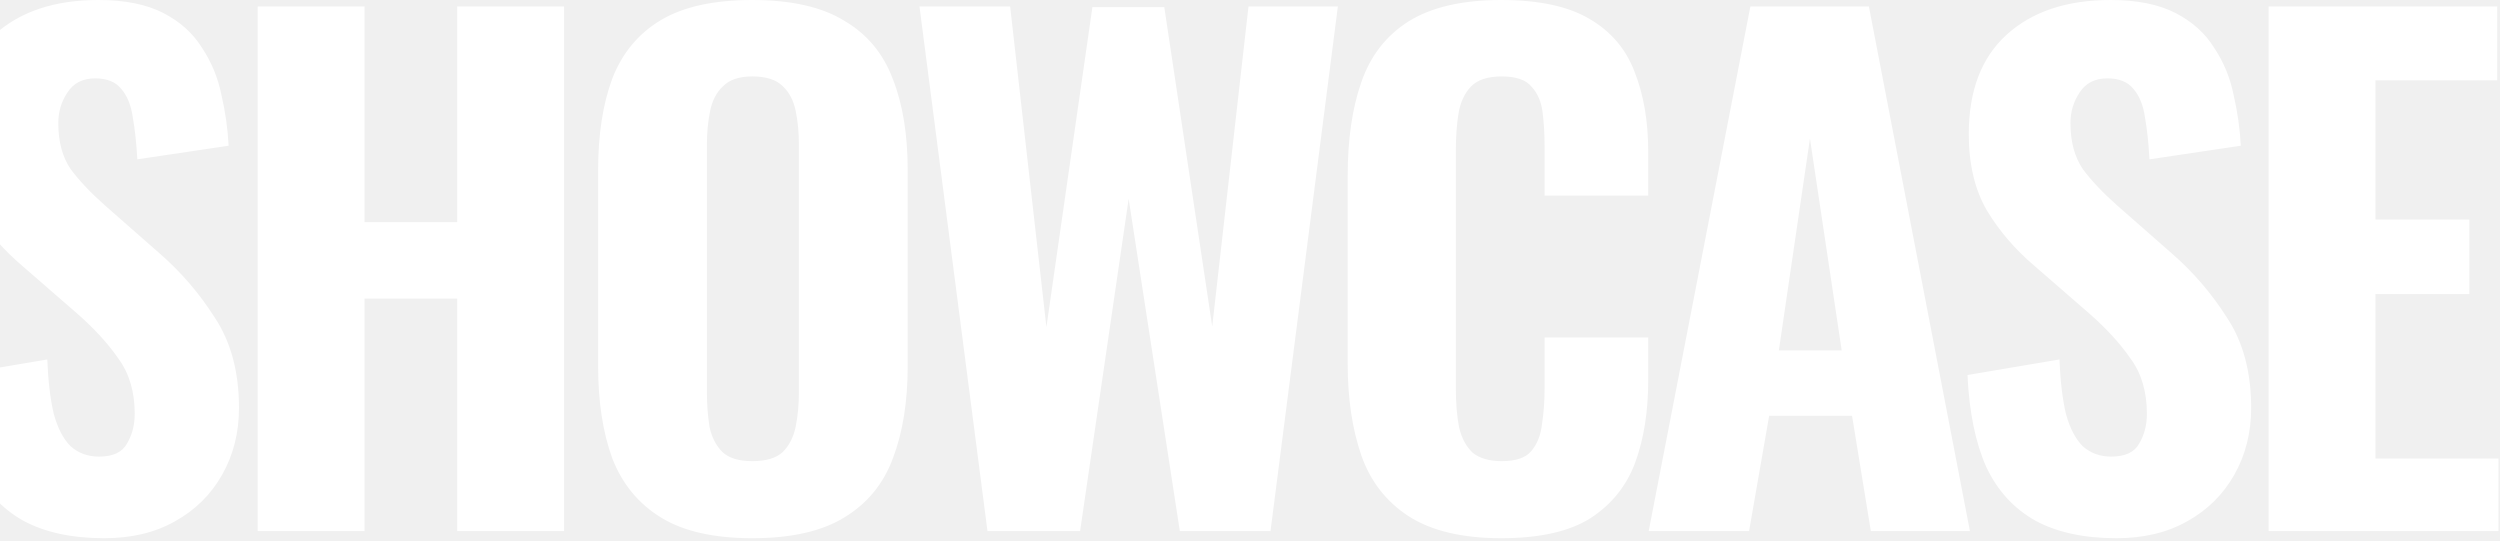
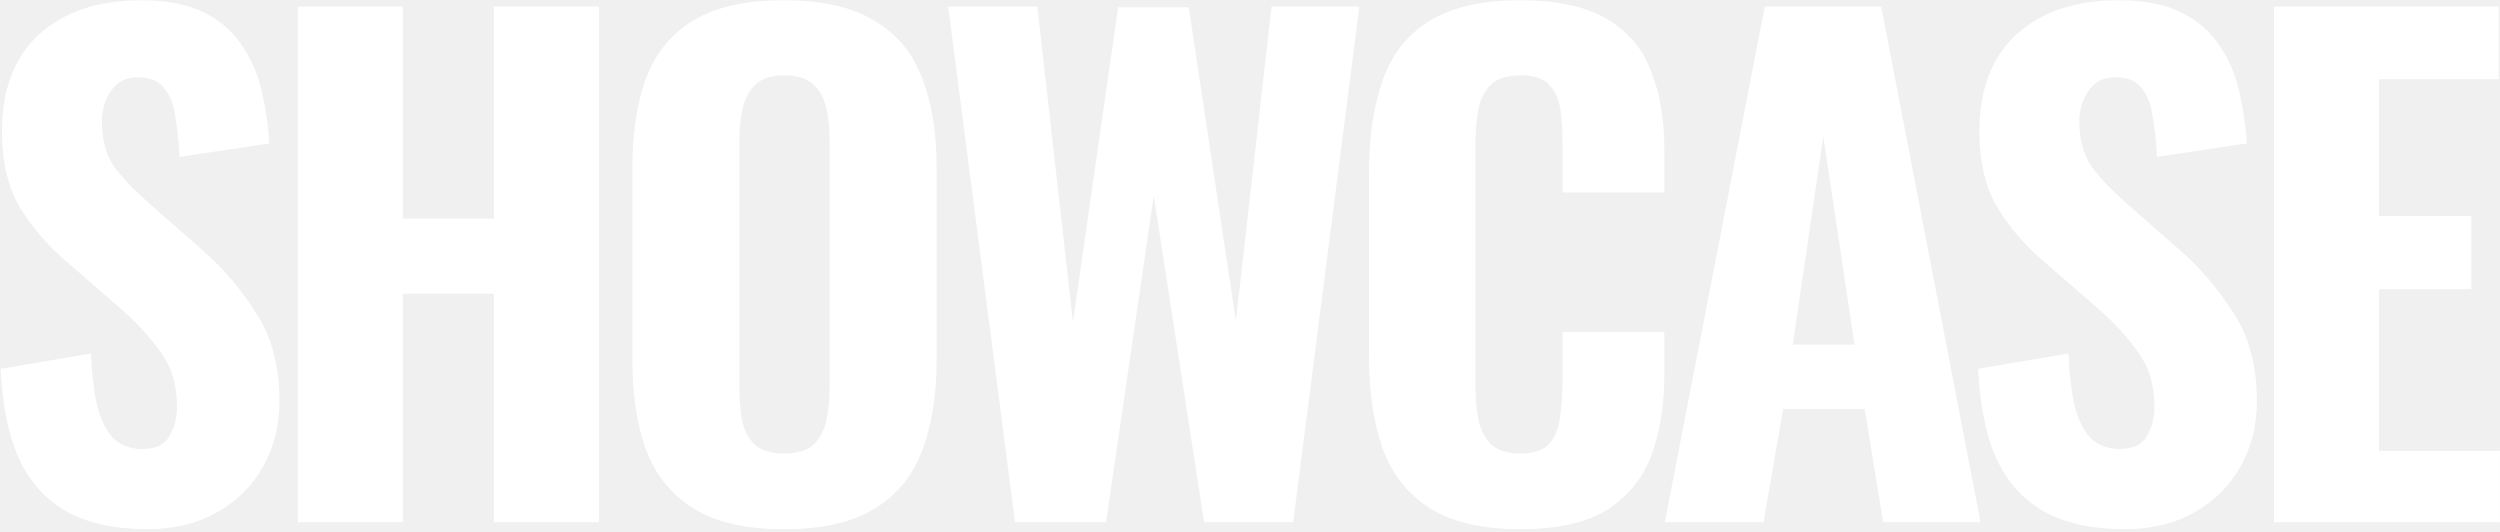
- <svg xmlns="http://www.w3.org/2000/svg" width="772" height="167" viewBox="0 0 772 167" fill="none">
-   <path d="M32.2 166.2C22.2 166.2 13.867 164.4 7.2 160.8C0.533 157.067 -4.533 151.533 -8 144.2C-11.333 136.733 -13.267 127.267 -13.8 115.8L14.6 111C14.867 117.667 15.533 123.267 16.6 127.8C17.8 132.2 19.533 135.533 21.8 137.8C24.2 139.933 27.133 141 30.6 141C34.867 141 37.733 139.667 39.2 137C40.8 134.333 41.6 131.267 41.6 127.8C41.6 121 39.933 115.333 36.6 110.8C33.4 106.133 29.133 101.467 23.8 96.8L7 82.2C1 77.133 -3.933 71.4 -7.8 65C-11.533 58.6 -13.4 50.733 -13.4 41.4C-13.4 28.067 -9.533 17.867 -1.8 10.8C6.067 3.6 16.8 -1.04904e-05 30.4 -1.04904e-05C38.533 -1.04904e-05 45.2 1.333 50.4 4C55.6 6.667 59.6 10.267 62.4 14.8C65.333 19.2 67.333 24.067 68.4 29.4C69.6 34.6 70.333 39.8 70.6 45L42.4 49.2C42.133 44.267 41.667 39.933 41 36.2C40.467 32.467 39.267 29.533 37.4 27.4C35.667 25.267 33 24.2 29.4 24.2C25.533 24.2 22.667 25.667 20.8 28.6C18.933 31.4 18 34.533 18 38C18 43.733 19.267 48.467 21.8 52.2C24.467 55.8 28.067 59.6 32.6 63.6L49 78C55.8 83.867 61.6 90.6 66.4 98.2C71.333 105.667 73.8 114.933 73.8 126C73.8 133.6 72.067 140.467 68.6 146.6C65.133 152.733 60.267 157.533 54 161C47.867 164.467 40.6 166.2 32.2 166.2ZM79.577 164L79.577 2L112.577 2V68.6H141.177V2L174.177 2L174.177 164H141.177V92.2H112.577V164H79.577ZM232.298 166.2C220.432 166.2 211.032 164.067 204.098 159.8C197.165 155.533 192.165 149.467 189.098 141.6C186.165 133.6 184.698 124.067 184.698 113L184.698 52.6C184.698 41.533 186.165 32.067 189.098 24.2C192.165 16.333 197.165 10.333 204.098 6.2C211.032 2.067 220.432 -1.04904e-05 232.298 -1.04904e-05C244.298 -1.04904e-05 253.765 2.133 260.698 6.4C267.765 10.533 272.765 16.533 275.698 24.4C278.765 32.133 280.298 41.533 280.298 52.6V113C280.298 124.067 278.765 133.6 275.698 141.6C272.765 149.467 267.765 155.533 260.698 159.8C253.765 164.067 244.298 166.2 232.298 166.2ZM232.298 142.4C236.565 142.4 239.698 141.467 241.698 139.6C243.698 137.6 245.032 135 245.698 131.8C246.365 128.467 246.698 124.933 246.698 121.2V44.6C246.698 40.867 246.365 37.4 245.698 34.2C245.032 31 243.698 28.467 241.698 26.6C239.698 24.6 236.565 23.6 232.298 23.6C228.298 23.6 225.298 24.6 223.298 26.6C221.298 28.467 219.965 31 219.298 34.2C218.632 37.4 218.298 40.867 218.298 44.6L218.298 121.2C218.298 124.933 218.565 128.467 219.098 131.8C219.765 135 221.098 137.6 223.098 139.6C225.098 141.467 228.165 142.4 232.298 142.4ZM304.933 164L283.933 2L311.933 2L323.133 101L337.333 2.2L359.533 2.2L374.333 100.8L385.533 2L413.133 2L392.333 164H364.333L348.533 61.4L333.533 164H304.933ZM463.567 166.2C451.567 166.2 442.034 163.933 434.967 159.4C428.034 154.867 423.167 148.6 420.367 140.6C417.567 132.467 416.167 123.067 416.167 112.4V54.2C416.167 43 417.567 33.4 420.367 25.4C423.167 17.267 428.034 11 434.967 6.6C442.034 2.2 451.567 -1.04904e-05 463.567 -1.04904e-05C475.167 -1.04904e-05 484.234 1.933 490.767 5.8C497.434 9.667 502.101 15.133 504.767 22.2C507.567 29.267 508.967 37.467 508.967 46.8V60.4H476.967V45.2C476.967 41.467 476.767 38 476.367 34.8C475.967 31.467 474.834 28.8 472.967 26.8C471.234 24.667 468.167 23.6 463.767 23.6C459.367 23.6 456.167 24.667 454.167 26.8C452.167 28.933 450.901 31.733 450.367 35.2C449.834 38.533 449.567 42.267 449.567 46.4V120C449.567 124.533 449.901 128.533 450.567 132C451.367 135.333 452.767 137.933 454.767 139.8C456.901 141.533 459.901 142.4 463.767 142.4C468.034 142.4 471.034 141.4 472.767 139.4C474.634 137.267 475.767 134.467 476.167 131C476.701 127.533 476.967 123.867 476.967 120V104.2H508.967V117.6C508.967 127.067 507.634 135.467 504.967 142.8C502.301 150 497.701 155.733 491.167 160C484.634 164.133 475.434 166.2 463.567 166.2ZM509.114 164L540.514 2L577.114 2L608.314 164L577.714 164L571.914 128.4H546.314L540.114 164H509.114ZM549.314 108.2L568.714 108.2L558.914 42.8L549.314 108.2ZM653.559 166.2C643.559 166.2 635.226 164.4 628.559 160.8C621.893 157.067 616.826 151.533 613.359 144.2C610.026 136.733 608.093 127.267 607.559 115.8L635.959 111C636.226 117.667 636.893 123.267 637.959 127.8C639.159 132.2 640.893 135.533 643.159 137.8C645.559 139.933 648.493 141 651.959 141C656.226 141 659.093 139.667 660.559 137C662.159 134.333 662.959 131.267 662.959 127.8C662.959 121 661.293 115.333 657.959 110.8C654.759 106.133 650.493 101.467 645.159 96.8L628.359 82.2C622.359 77.133 617.426 71.4 613.559 65C609.826 58.6 607.959 50.733 607.959 41.4C607.959 28.067 611.826 17.867 619.559 10.8C627.426 3.6 638.159 -1.04904e-05 651.759 -1.04904e-05C659.893 -1.04904e-05 666.559 1.333 671.759 4C676.959 6.667 680.959 10.267 683.759 14.8C686.693 19.2 688.693 24.067 689.759 29.4C690.959 34.6 691.693 39.8 691.959 45L663.759 49.2C663.493 44.267 663.026 39.933 662.359 36.2C661.826 32.467 660.626 29.533 658.759 27.4C657.026 25.267 654.359 24.2 650.759 24.2C646.893 24.2 644.026 25.667 642.159 28.6C640.293 31.4 639.359 34.533 639.359 38C639.359 43.733 640.626 48.467 643.159 52.2C645.826 55.8 649.426 59.6 653.959 63.6L670.359 78C677.159 83.867 682.959 90.6 687.759 98.2C692.693 105.667 695.159 114.933 695.159 126C695.159 133.6 693.426 140.467 689.959 146.6C686.493 152.733 681.626 157.533 675.359 161C669.226 164.467 661.959 166.2 653.559 166.2ZM700.536 164V2L771.136 2V24.8L733.536 24.8V67.8H762.536V90.8H733.536V141.6H771.536V164H700.536Z" fill="white" />
+ <svg xmlns="http://www.w3.org/2000/svg" width="1082" height="230" viewBox="0 0 1082 230" fill="none">
+   <path d="M63.653 229.03C49.879 229.03 38.401 226.551 29.219 221.592C20.037 216.45 13.058 208.829 8.283 198.728C3.692 188.444 1.029 175.405 0.294 159.611L39.411 153C39.779 162.182 40.697 169.896 42.166 176.14C43.819 182.2 46.206 186.791 49.328 189.913C52.634 192.852 56.674 194.321 61.449 194.321C67.326 194.321 71.274 192.484 73.294 188.811C75.498 185.138 76.6 180.914 76.6 176.14C76.6 166.774 74.305 158.968 69.713 152.724C65.306 146.297 59.429 139.869 52.083 133.441L28.943 113.332C20.679 106.353 13.884 98.457 8.559 89.641C3.416 80.826 0.845 69.991 0.845 57.136C0.845 38.771 6.171 24.722 16.823 14.989C27.658 5.071 42.442 0.113 61.174 0.113C72.376 0.113 81.559 1.949 88.721 5.622C95.883 9.295 101.393 14.254 105.249 20.498C109.289 26.558 112.044 33.261 113.513 40.607C115.166 47.77 116.176 54.932 116.544 62.094L77.702 67.879C77.335 61.084 76.692 55.116 75.774 49.973C75.039 44.831 73.386 40.791 70.815 37.853C68.428 34.914 64.755 33.445 59.796 33.445C54.471 33.445 50.522 35.465 47.951 39.505C45.38 43.362 44.094 47.678 44.094 52.453C44.094 60.349 45.839 66.869 49.328 72.011C53.001 76.97 57.96 82.204 64.204 87.713L86.793 107.547C96.159 115.628 104.147 124.902 110.759 135.37C117.554 145.654 120.951 158.418 120.951 173.66C120.951 184.128 118.564 193.586 113.789 202.034C109.014 210.482 102.311 217.093 93.679 221.868C85.231 226.643 75.223 229.03 63.653 229.03ZM128.907 226L128.907 2.868L174.36 2.868L174.36 94.6L213.753 94.6L213.753 2.868L259.206 2.868L259.206 226L213.753 226V127.106H174.36V226H128.907ZM339.26 229.03C322.916 229.03 309.969 226.092 300.419 220.215C290.869 214.338 283.982 205.982 279.758 195.147C275.718 184.128 273.698 170.997 273.698 155.755L273.698 72.562C273.698 57.319 275.718 44.28 279.758 33.445C283.982 22.61 290.869 14.346 300.419 8.653C309.969 2.96 322.916 0.113 339.26 0.113C355.789 0.113 368.828 3.051 378.377 8.928C388.111 14.621 394.998 22.885 399.038 33.721C403.262 44.372 405.374 57.319 405.374 72.562L405.374 155.755C405.374 170.997 403.262 184.128 399.038 195.147C394.998 205.982 388.111 214.338 378.377 220.215C368.828 226.092 355.789 229.03 339.26 229.03ZM339.26 196.249C345.137 196.249 349.453 194.963 352.208 192.392C354.962 189.638 356.799 186.057 357.717 181.649C358.635 177.058 359.094 172.191 359.094 167.049L359.094 61.543C359.094 56.401 358.635 51.626 357.717 47.219C356.799 42.811 354.962 39.322 352.208 36.751C349.453 33.996 345.137 32.619 339.26 32.619C333.751 32.619 329.619 33.996 326.864 36.751C324.109 39.322 322.273 42.811 321.355 47.219C320.437 51.626 319.977 56.401 319.977 61.543L319.977 167.049C319.977 172.191 320.345 177.058 321.079 181.649C321.998 186.057 323.834 189.638 326.589 192.392C329.343 194.963 333.567 196.249 339.26 196.249ZM439.304 226L410.38 2.868L448.946 2.868L464.372 139.226L483.931 3.143L514.508 3.143L534.893 138.951L550.319 2.868L588.334 2.868L559.685 226H521.119L499.357 84.683L478.697 226H439.304ZM657.801 229.03C641.272 229.03 628.142 225.908 618.408 219.664C608.859 213.42 602.155 204.789 598.299 193.77C594.442 182.567 592.514 169.62 592.514 154.928V74.766C592.514 59.34 594.442 46.117 598.299 35.098C602.155 23.895 608.859 15.264 618.408 9.204C628.142 3.143 641.272 0.113 657.801 0.113C673.778 0.113 686.266 2.776 695.265 8.102C704.447 13.428 710.875 20.957 714.548 30.69C718.405 40.424 720.333 51.718 720.333 64.573V83.305H676.257V62.37C676.257 57.227 675.982 52.453 675.431 48.045C674.88 43.454 673.319 39.781 670.748 37.026C668.36 34.088 664.137 32.619 658.076 32.619C652.016 32.619 647.608 34.088 644.854 37.026C642.099 39.965 640.354 43.821 639.62 48.596C638.885 53.187 638.518 58.329 638.518 64.022V165.396C638.518 171.64 638.977 177.15 639.895 181.924C640.997 186.516 642.925 190.097 645.68 192.668C648.618 195.055 652.75 196.249 658.076 196.249C663.953 196.249 668.085 194.872 670.472 192.117C673.044 189.179 674.605 185.322 675.155 180.547C675.89 175.772 676.257 170.722 676.257 165.396V143.634H720.333V162.091C720.333 175.13 718.496 186.699 714.823 196.8C711.15 206.717 704.815 214.614 695.816 220.491C686.817 226.184 674.145 229.03 657.801 229.03ZM720.535 226L763.784 2.868L814.196 2.868L857.169 226H815.022L807.033 176.966L771.773 176.966L763.233 226H720.535ZM775.905 149.143L802.626 149.143L789.128 59.064L775.905 149.143ZM919.488 229.03C905.715 229.03 894.237 226.551 885.054 221.592C875.872 216.45 868.893 208.829 864.118 198.728C859.527 188.444 856.864 175.405 856.13 159.611L895.247 153C895.614 162.182 896.532 169.896 898.001 176.14C899.654 182.2 902.042 186.791 905.164 189.913C908.469 192.852 912.51 194.321 917.285 194.321C923.161 194.321 927.11 192.484 929.13 188.811C931.334 185.138 932.435 180.914 932.435 176.14C932.435 166.774 930.14 158.968 925.549 152.724C921.141 146.297 915.264 139.869 907.918 133.441L884.779 113.332C876.515 106.353 869.72 98.457 864.394 89.641C859.252 80.826 856.681 69.991 856.681 57.136C856.681 38.771 862.006 24.722 872.658 14.989C883.493 5.071 898.277 0.113 917.009 0.113C928.212 0.113 937.394 1.949 944.556 5.622C951.719 9.295 957.228 14.254 961.085 20.498C965.125 26.558 967.88 33.261 969.349 40.607C971.002 47.77 972.012 54.932 972.379 62.094L933.537 67.879C933.17 61.084 932.527 55.116 931.609 49.973C930.874 44.831 929.222 40.791 926.651 37.853C924.263 34.914 920.59 33.445 915.632 33.445C910.306 33.445 906.357 35.465 903.786 39.505C901.215 43.362 899.93 47.678 899.93 52.453C899.93 60.349 901.674 66.869 905.164 72.011C908.837 76.97 913.795 82.204 920.039 87.713L942.628 107.547C951.994 115.628 959.983 124.902 966.594 135.37C973.389 145.654 976.786 158.418 976.786 173.66C976.786 184.128 974.399 193.586 969.624 202.034C964.849 210.482 958.146 217.093 949.515 221.868C941.067 226.643 931.058 229.03 919.488 229.03ZM984.192 226V2.868L1081.43 2.868V34.272L1029.64 34.272V93.498H1069.59V125.177H1029.64V195.147H1081.98V226H984.192Z" fill="white" />
</svg>
